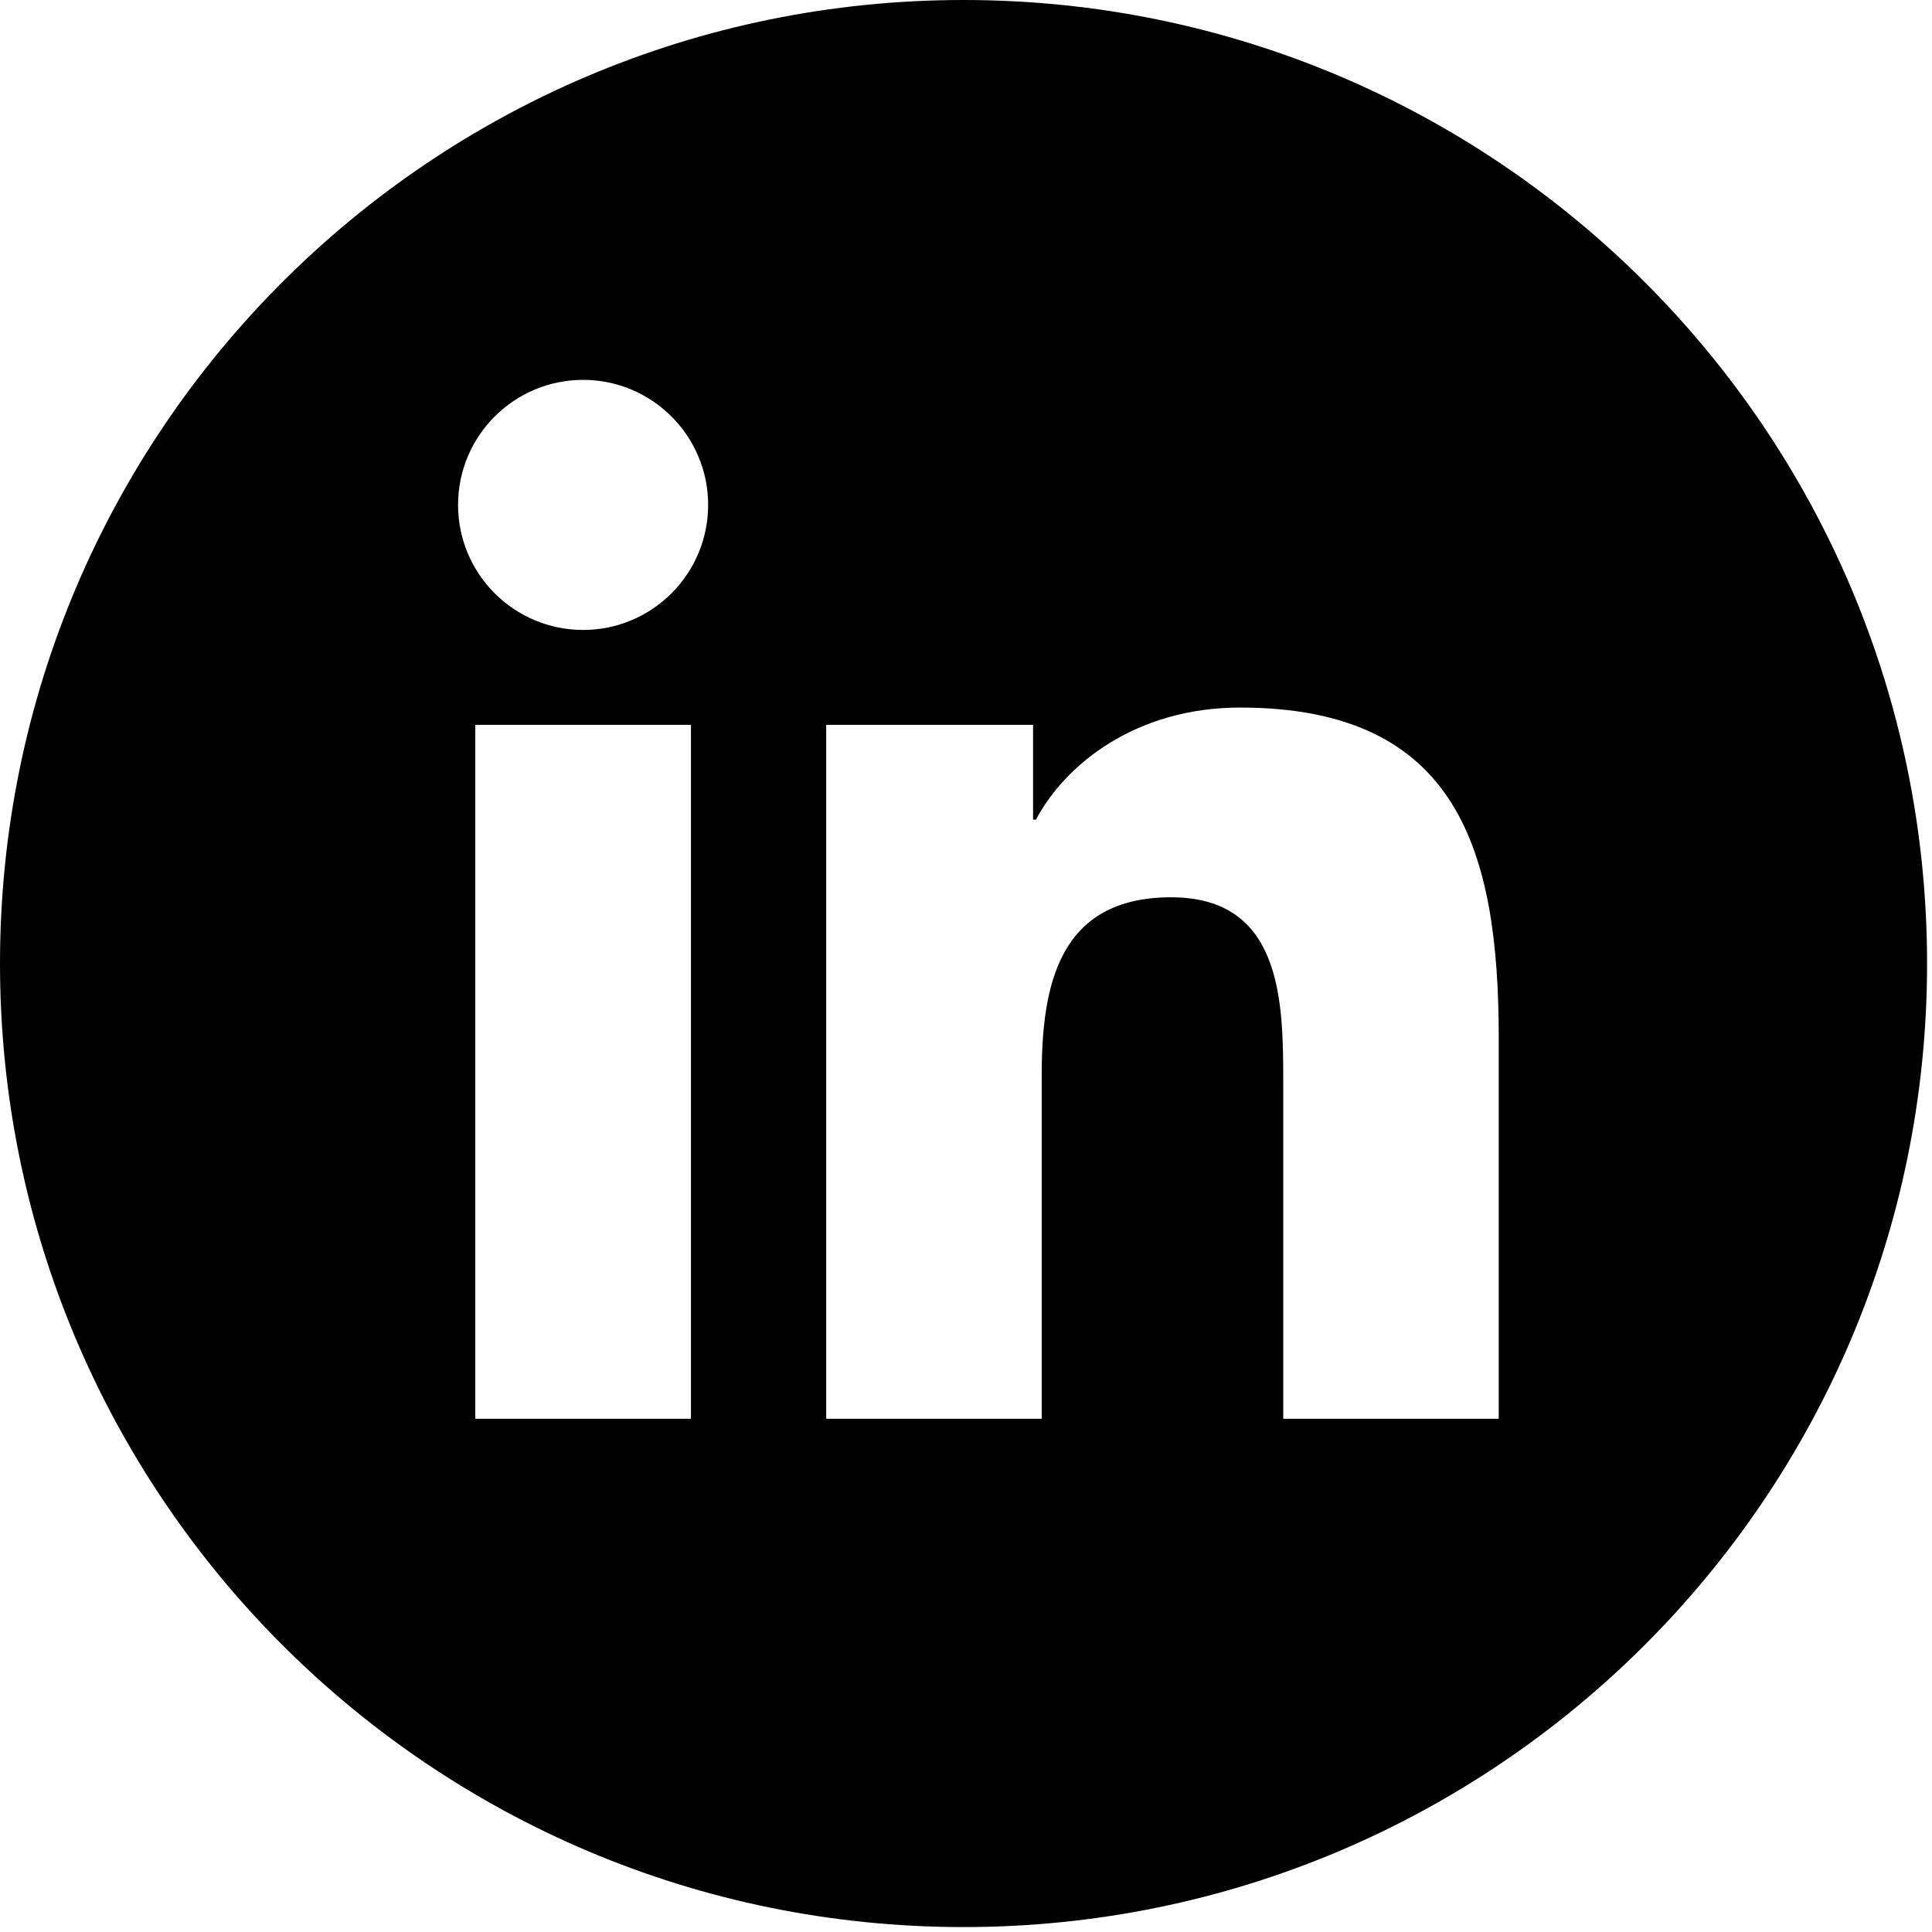
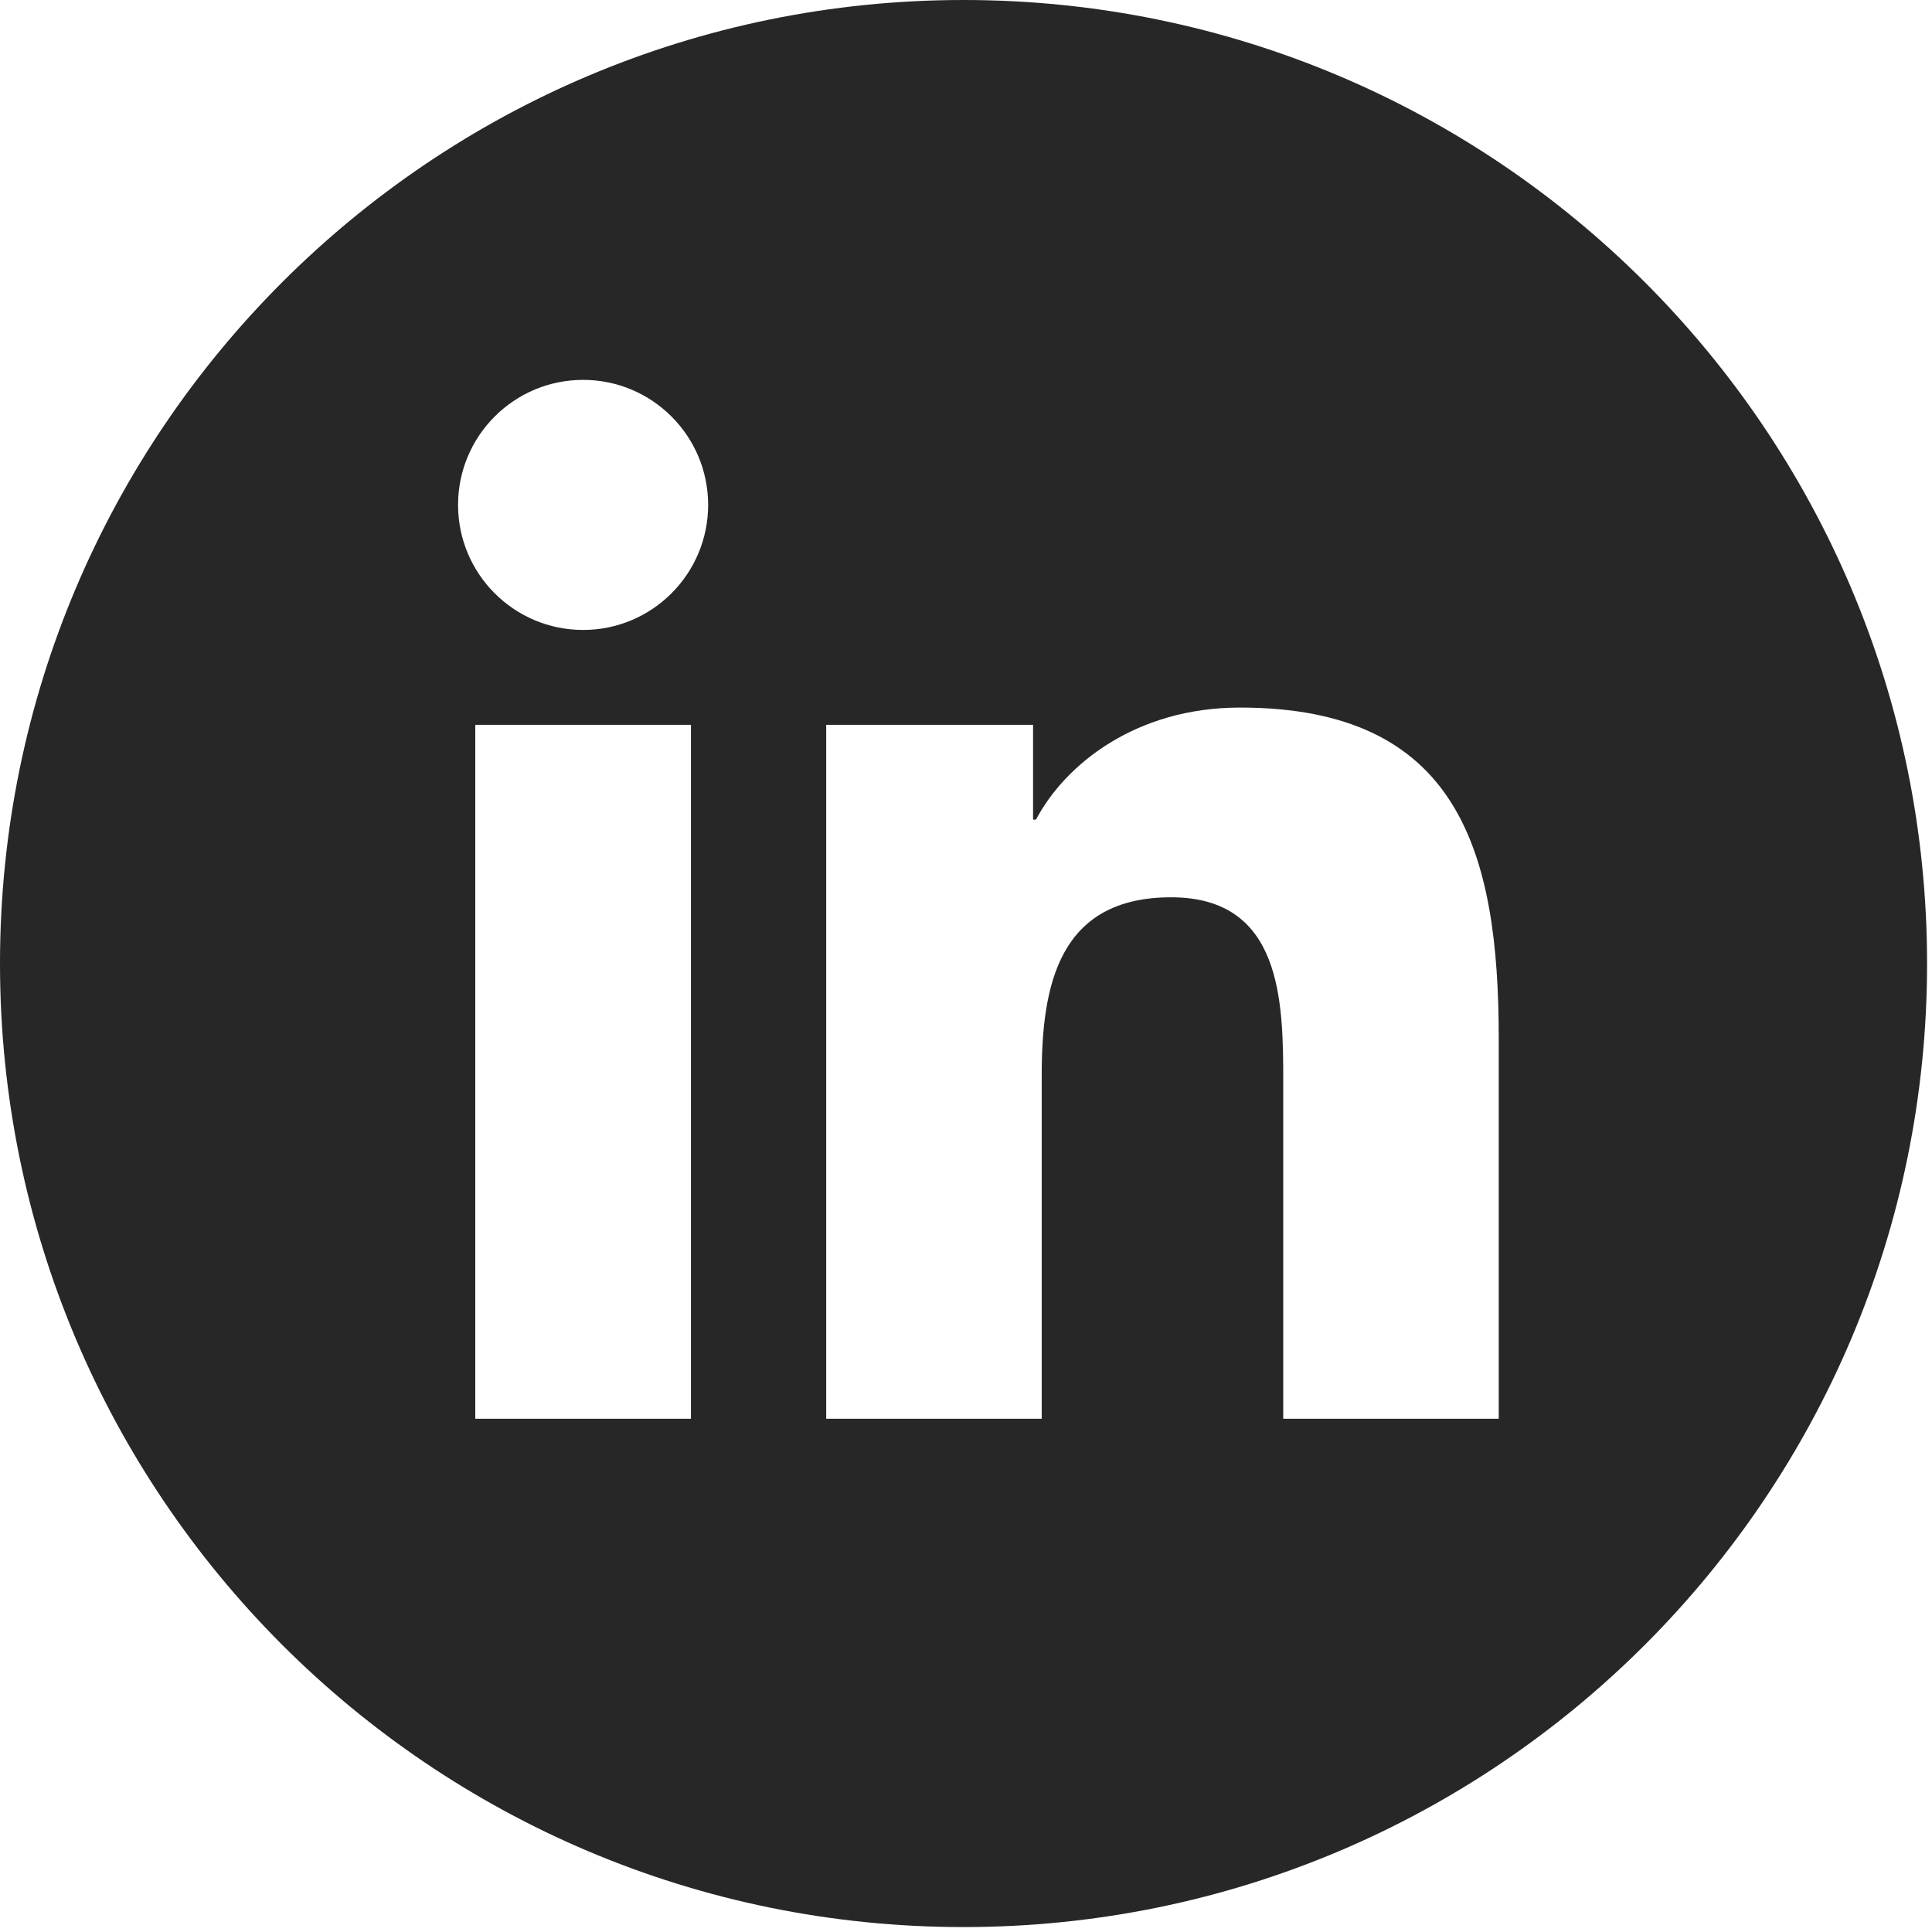
<svg xmlns="http://www.w3.org/2000/svg" width="98px" height="98px" viewBox="0 0 98 98" version="1.1">
  <defs />
  <g id="Page-1" stroke="none" stroke-width="1" fill="none" fill-rule="evenodd">
-     <g id="Group" fill="#000000">
+     <g id="Group" fill="#272727">
      <path d="M48.875,0 C21.882,0 0,21.882 0,48.875 C0,75.868 21.882,97.75 48.875,97.75 C75.868,97.75 97.75,75.868 97.75,48.875 C97.75,21.882 75.868,0 48.875,0 Z M35.048,71.966 L24.108,71.966 L24.108,36.766 L35.048,36.766 L35.048,71.966 L35.048,71.966 Z M29.58,31.954 C26.074,31.954 23.235,29.112 23.235,25.61 C23.236,22.111 26.074,19.269 29.58,19.269 C33.077,19.269 35.92,22.111 35.92,25.61 C35.92,29.113 33.077,31.954 29.58,31.954 Z M76.023,71.966 L65.092,71.966 L65.092,54.848 C65.092,50.765 65.016,45.515 59.405,45.515 C53.715,45.515 52.84,49.961 52.84,54.552 L52.84,71.965 L41.909,71.965 L41.909,36.766 L52.402,36.766 L52.402,41.576 L52.549,41.576 C54.01,38.808 57.577,35.891 62.9,35.891 C73.978,35.891 76.023,43.181 76.023,52.659 L76.023,71.966 Z" id="Shape" />
    </g>
  </g>
</svg>
